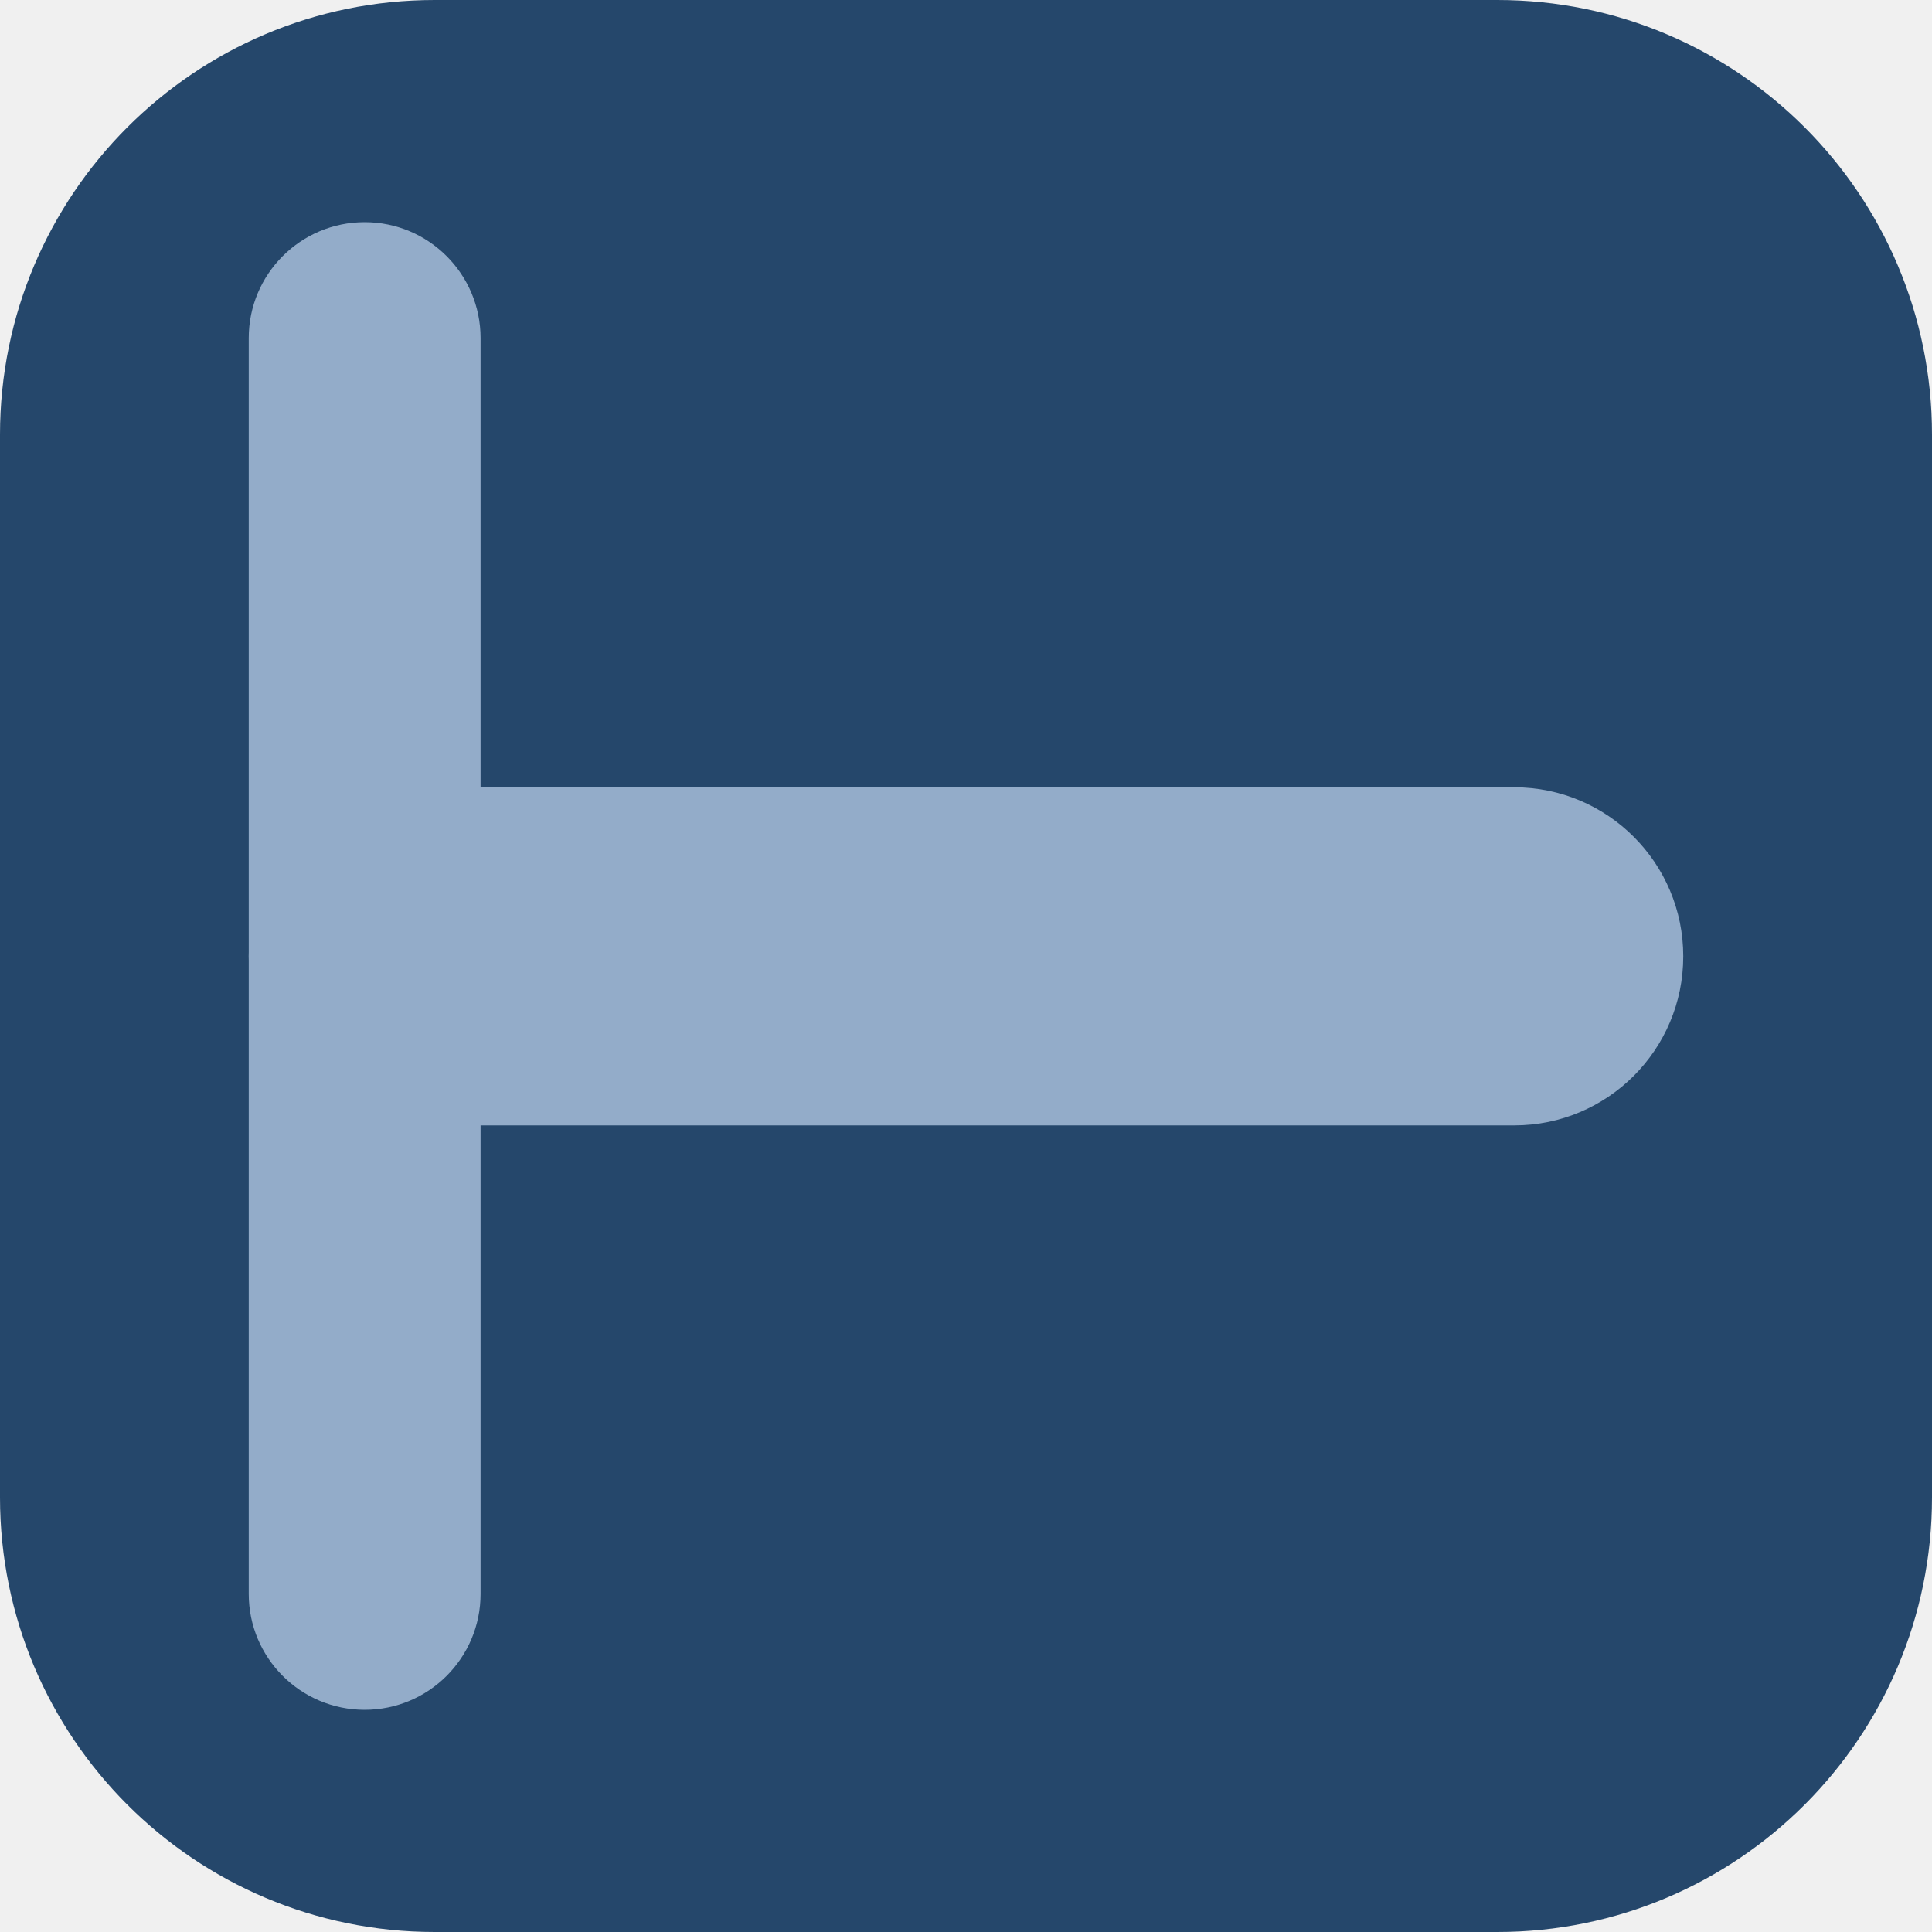
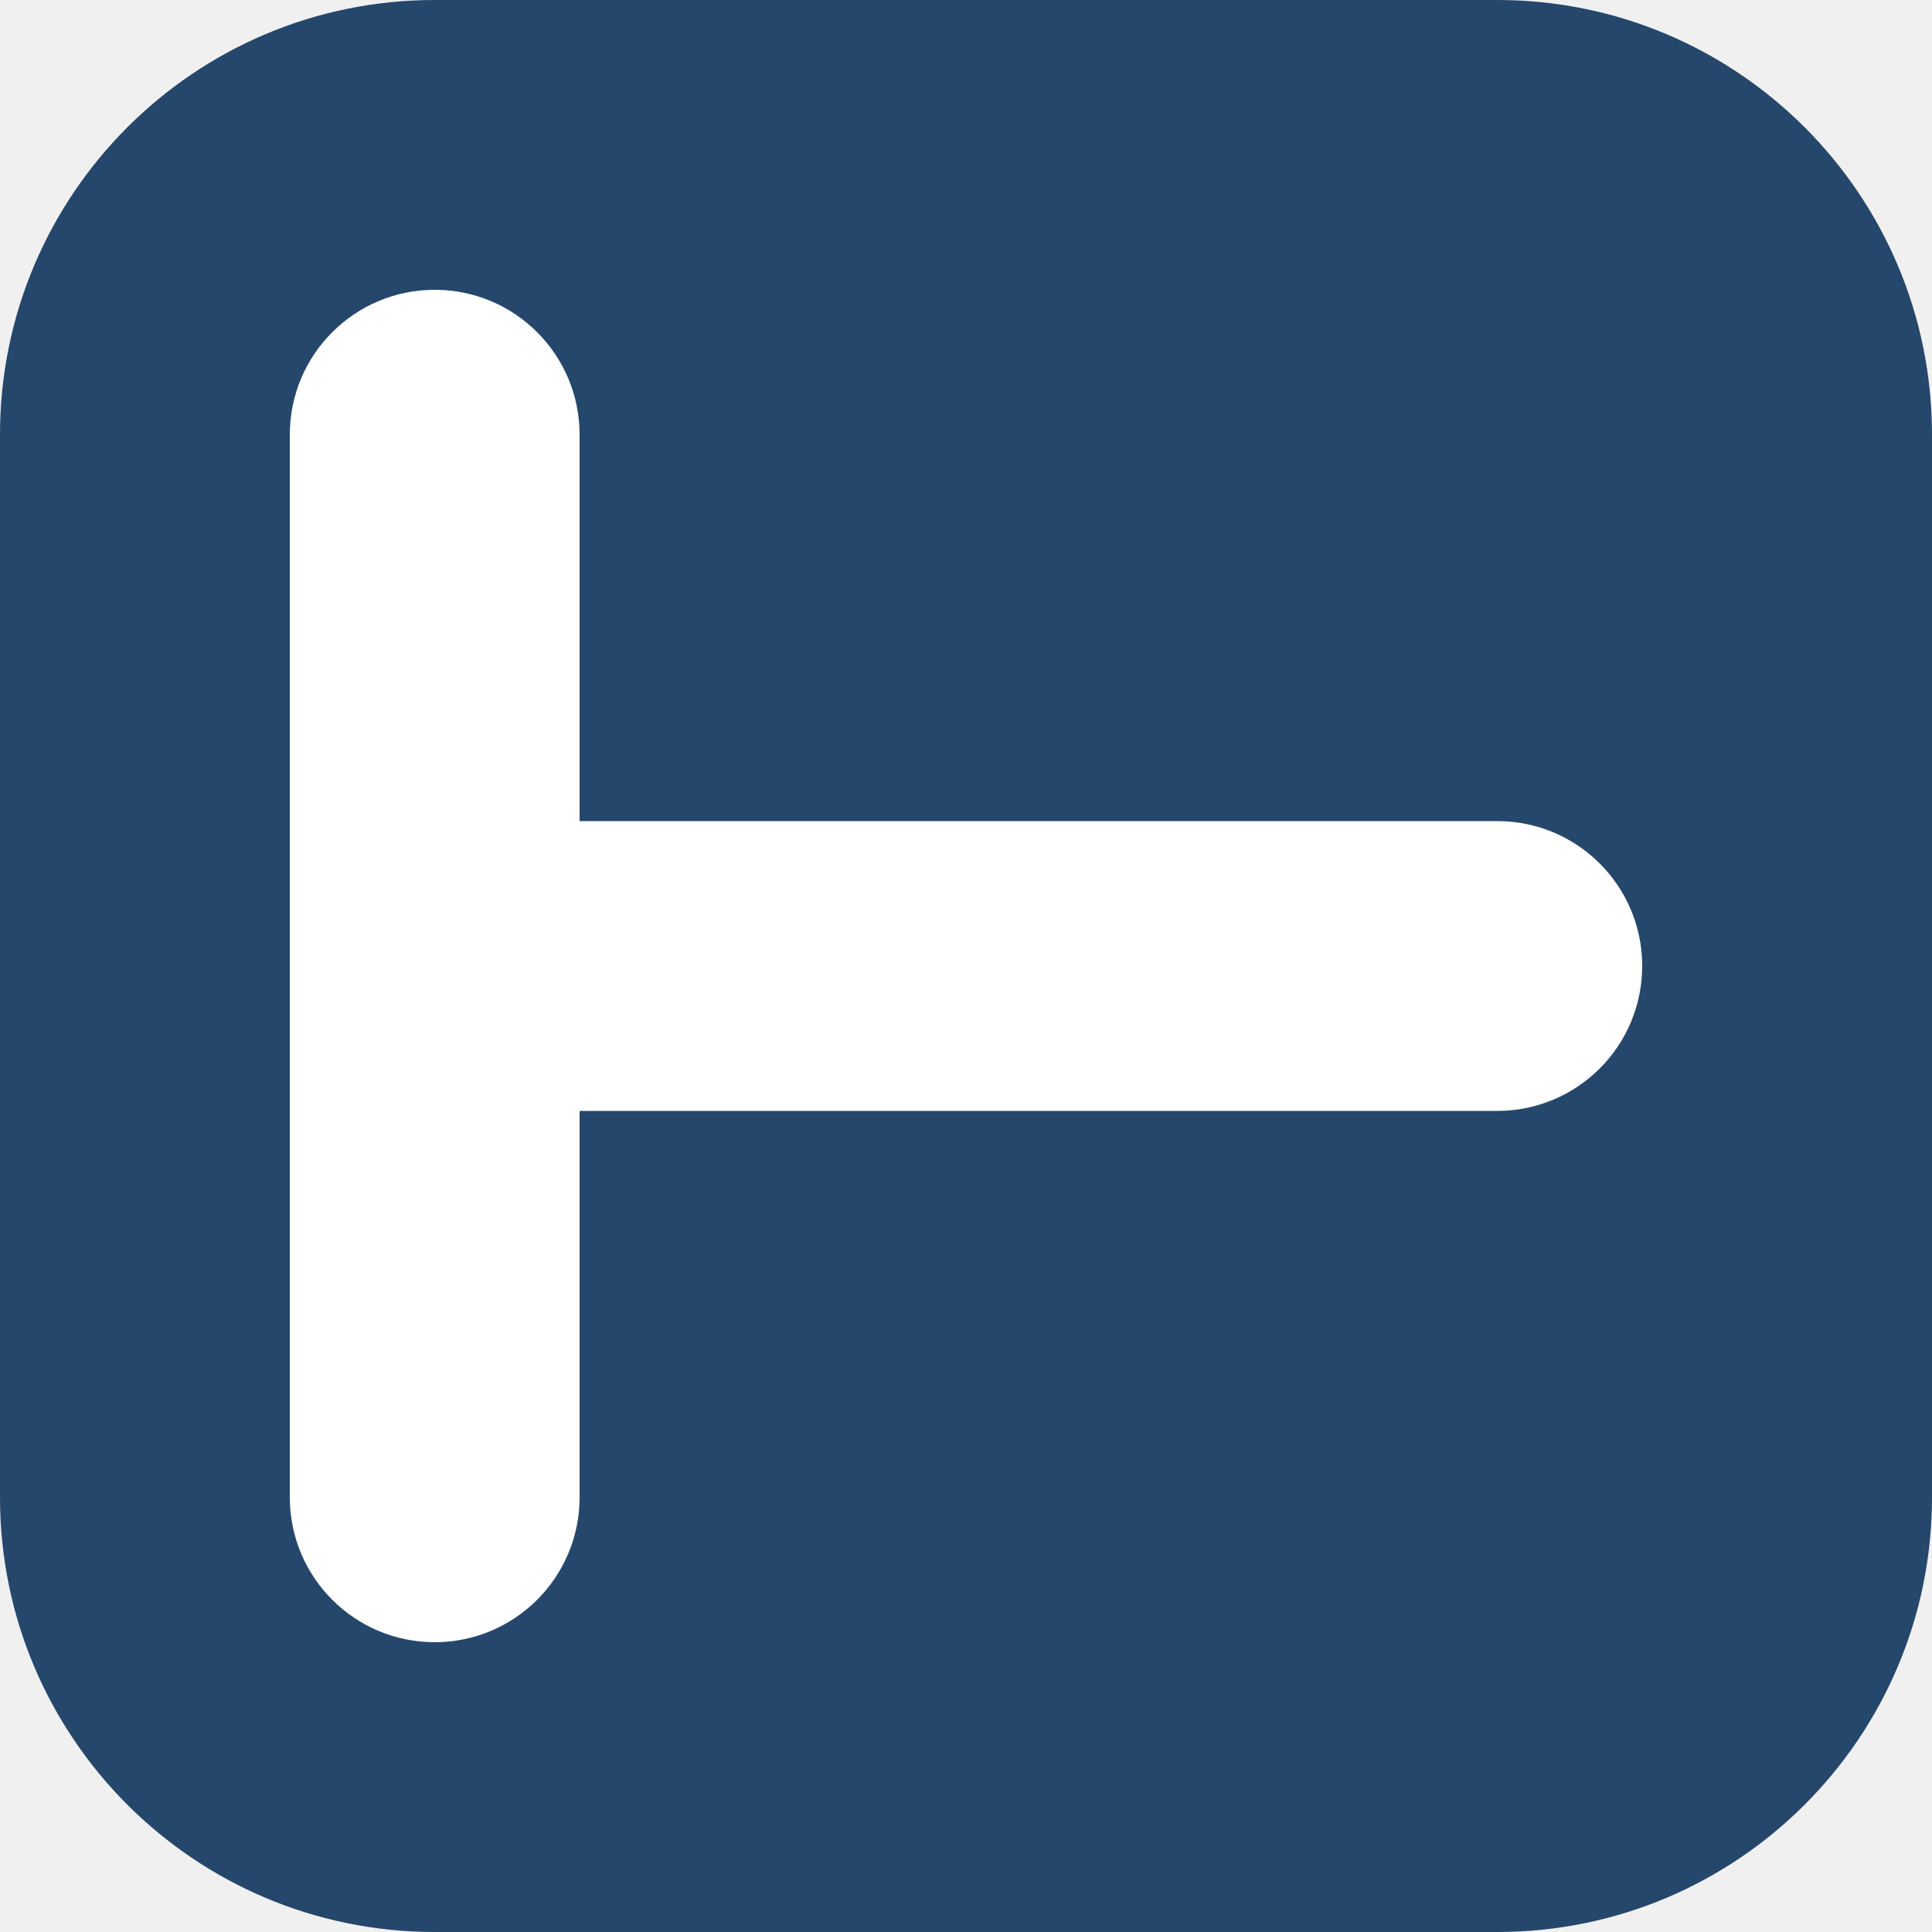
<svg xmlns="http://www.w3.org/2000/svg" width="40" height="40" viewBox="0 0 40 40">
  <rect width="40" height="40" rx="9" fill="#25476B" />
-   <rect x="5.15" y="16.3" width="29.7" height="7" rx="3.5" fill="#93ACC9" />
-   <rect x="5.15" y="4.6" width="4.8" height="30.8" rx="2.4" fill="#93ACC9" />
+   <rect x="6" y="17" width="28" height="6" rx="3" fill="#FFFFFF" />
+   <rect x="6" y="6" width="6" height="28" rx="3" fill="#FFFFFF" />
</svg>
